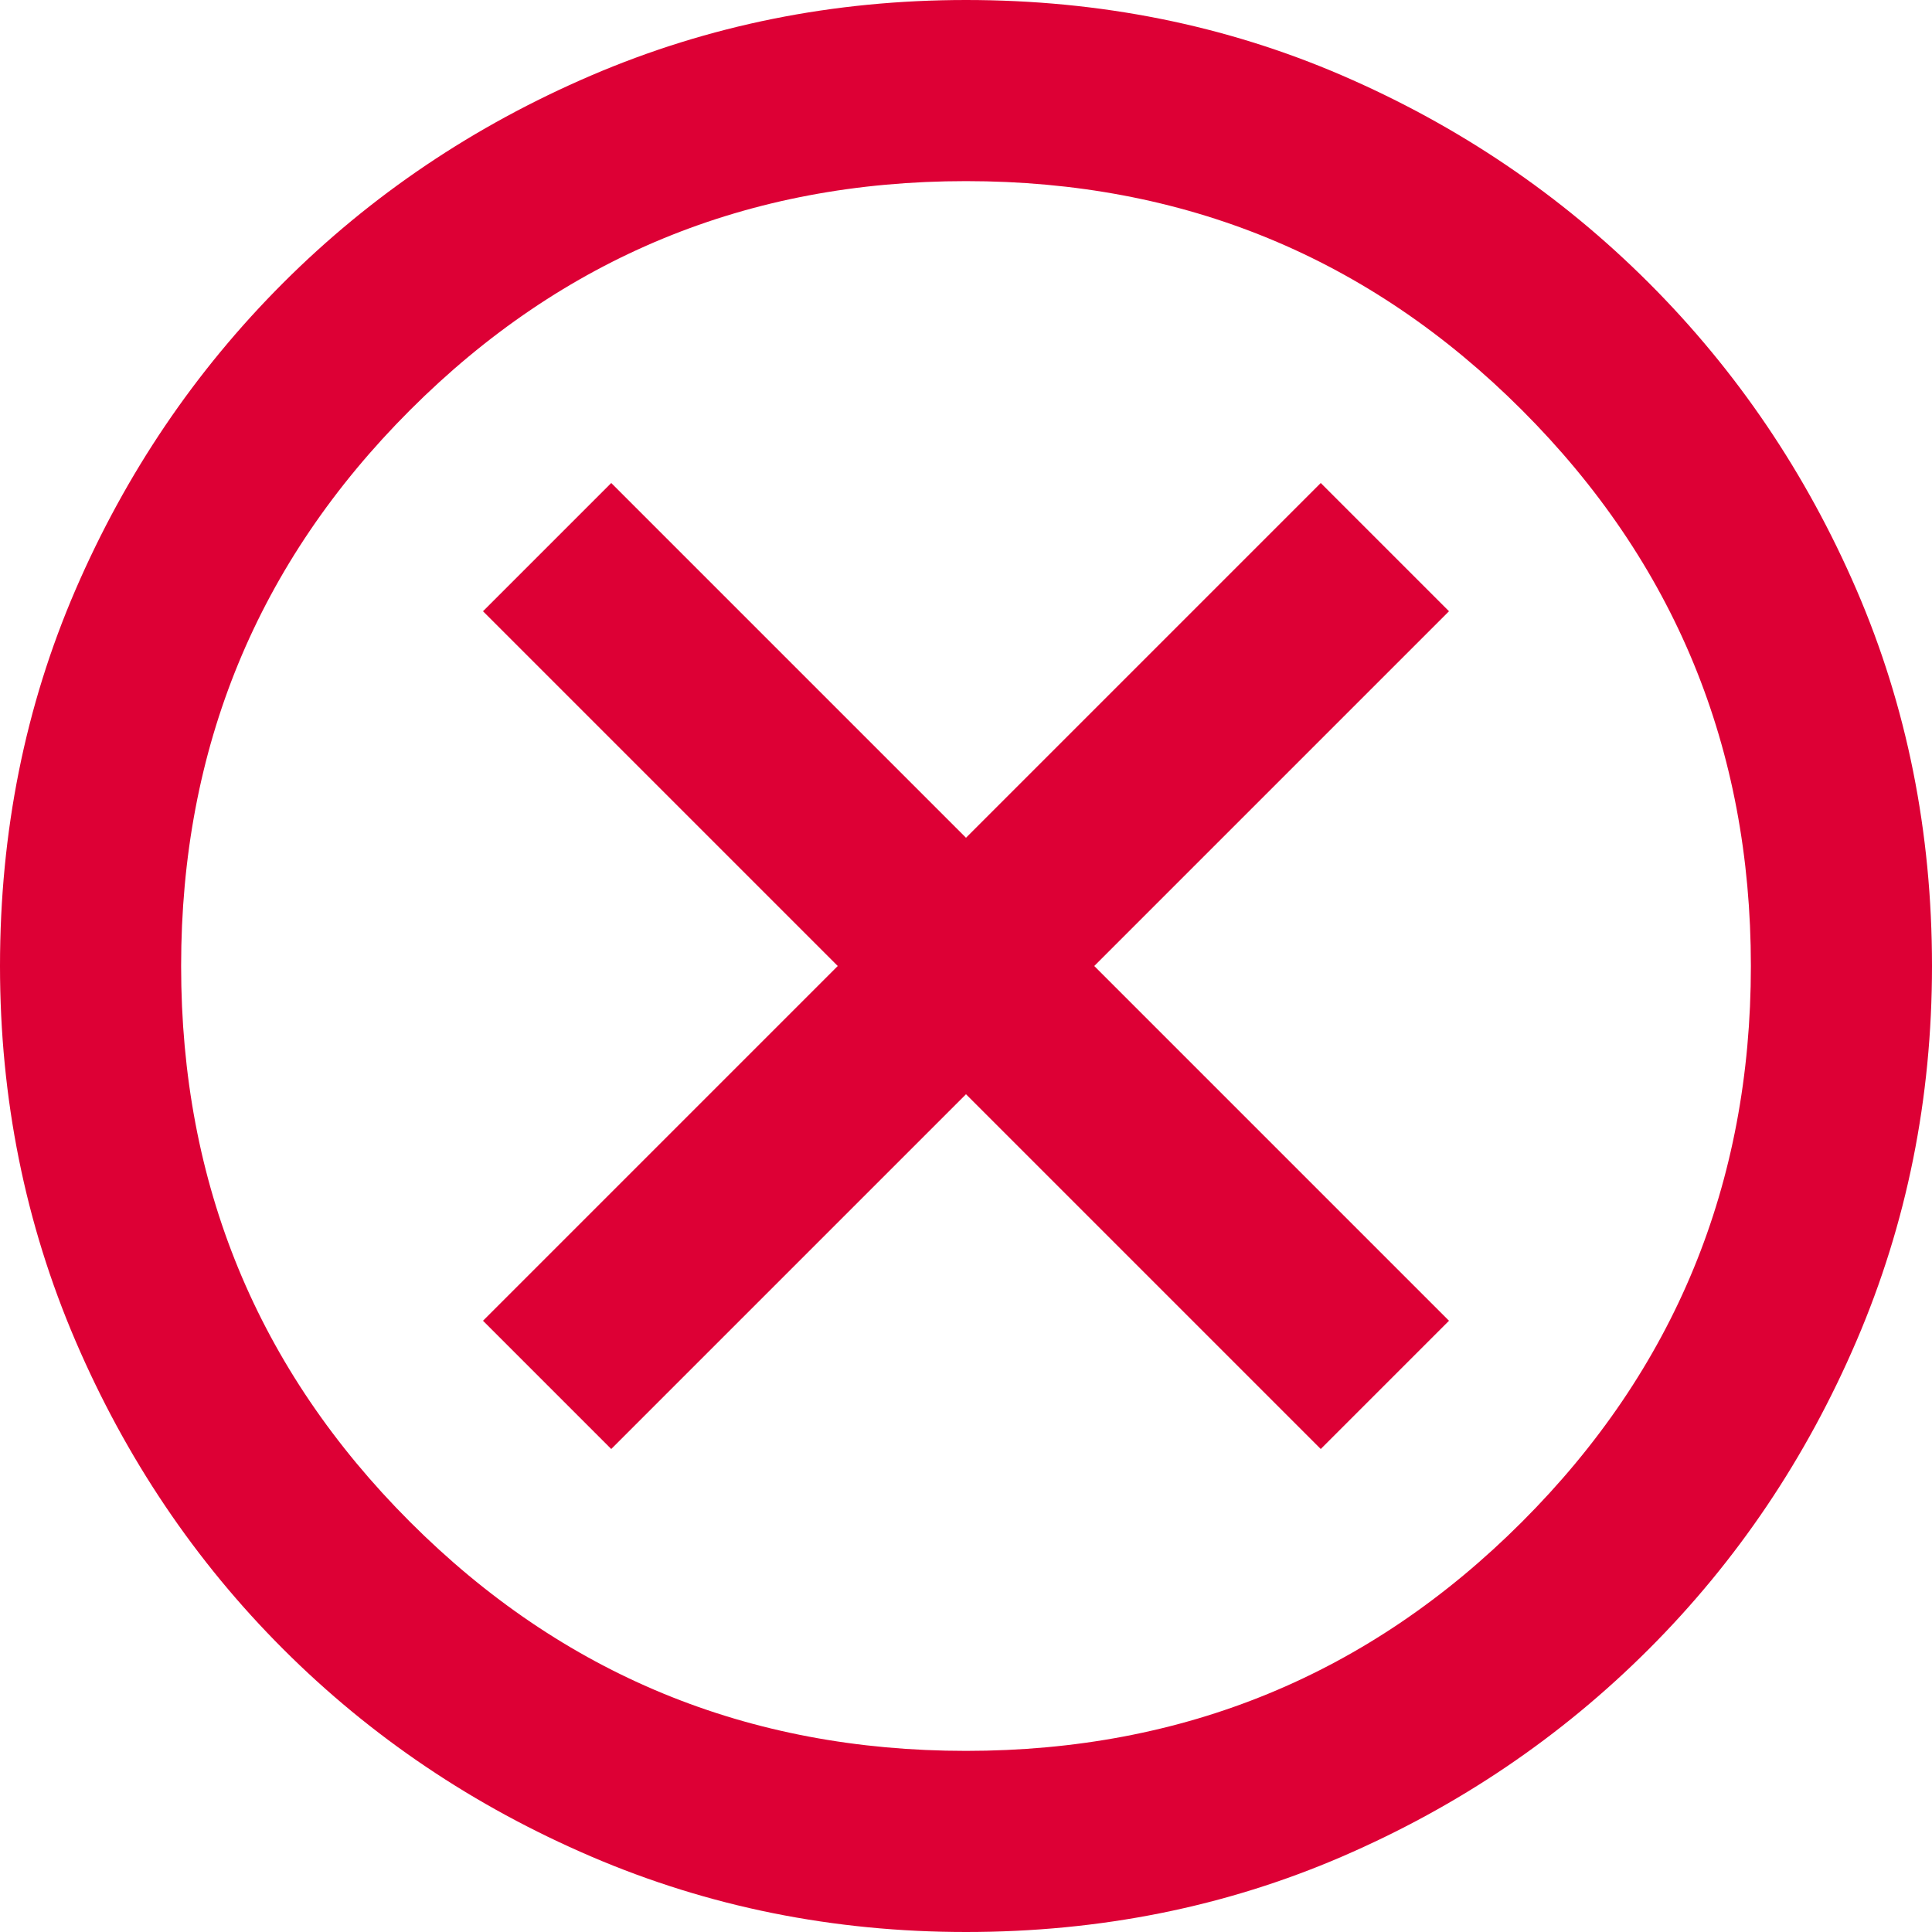
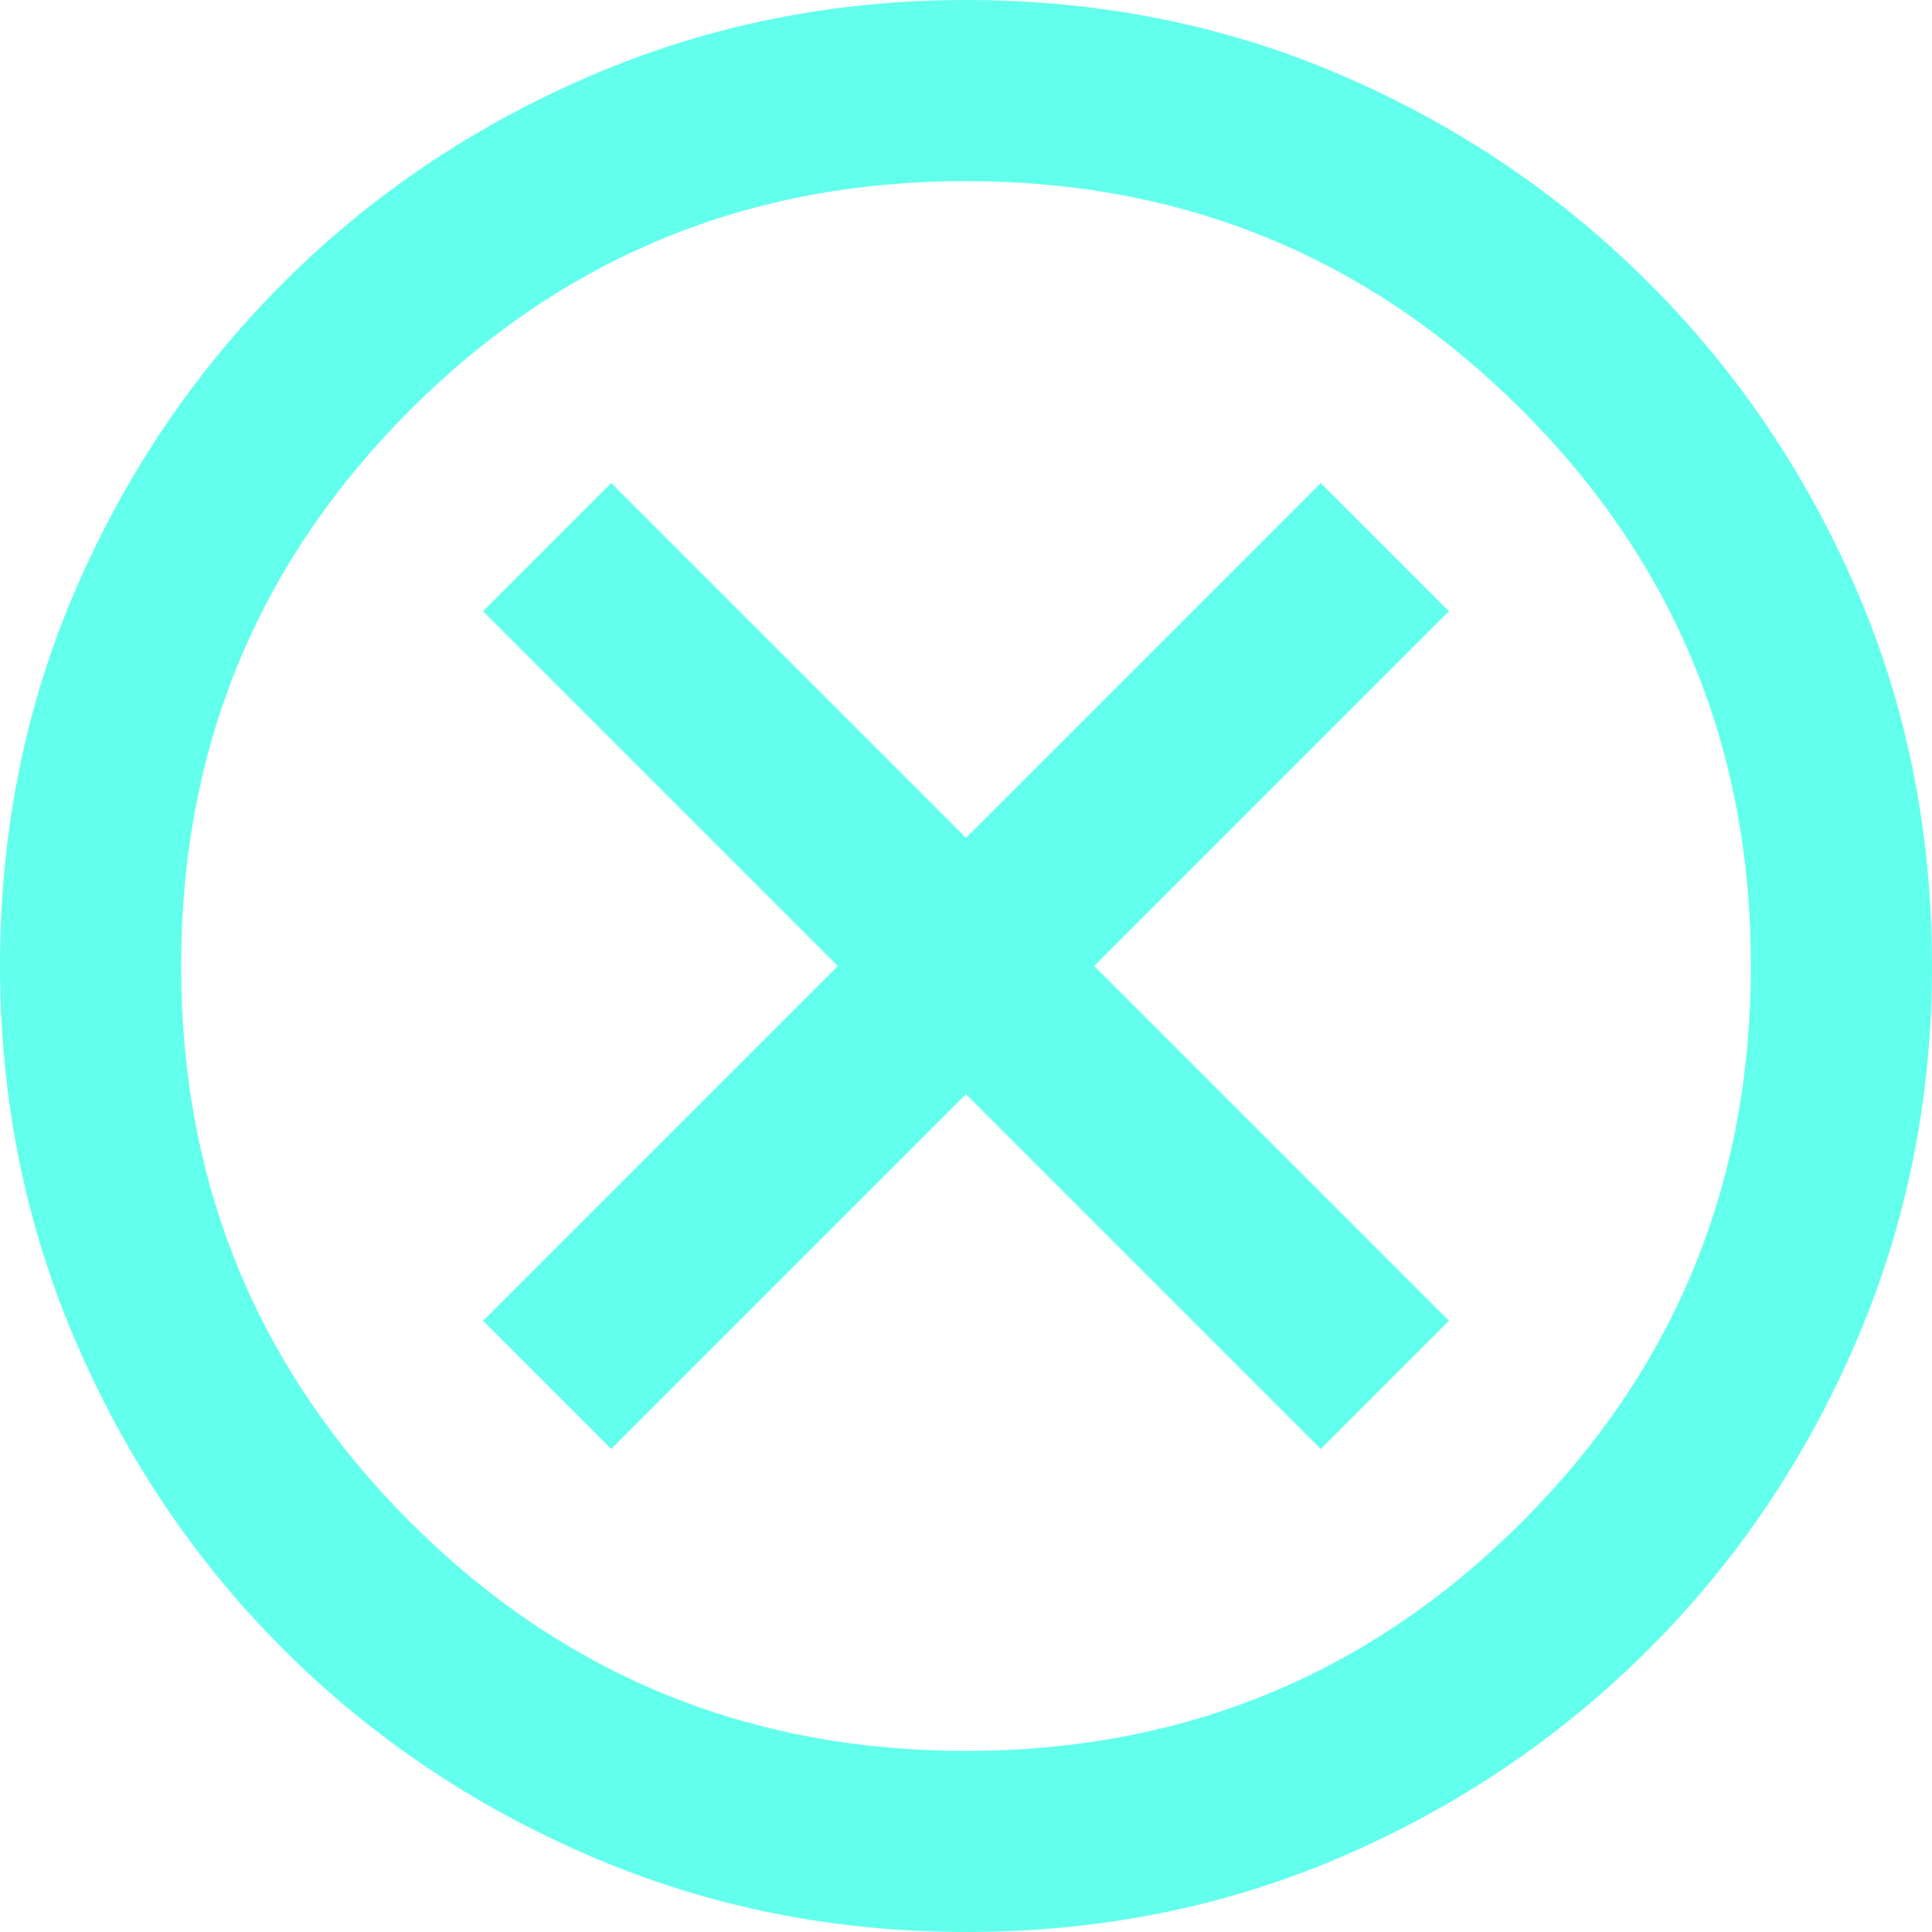
<svg xmlns="http://www.w3.org/2000/svg" width="16" height="16" viewBox="0 0 16 16" fill="none">
-   <path d="M5.062 12L8 9.062L10.938 12L12 10.938L9.062 8L12 5.062L10.938 4L8 6.938L5.062 4L4 5.062L6.938 8L4 10.938L5.062 12ZM8 16C6.903 16 5.868 15.792 4.896 15.375C3.924 14.958 3.073 14.385 2.344 13.656C1.615 12.927 1.042 12.076 0.625 11.104C0.208 10.132 0 9.097 0 8C0 6.889 0.208 5.851 0.625 4.885C1.042 3.92 1.615 3.073 2.344 2.344C3.073 1.615 3.924 1.042 4.896 0.625C5.868 0.208 6.903 0 8 0C9.111 0 10.149 0.208 11.115 0.625C12.08 1.042 12.927 1.615 13.656 2.344C14.385 3.073 14.958 3.92 15.375 4.885C15.792 5.851 16 6.889 16 8C16 9.097 15.792 10.132 15.375 11.104C14.958 12.076 14.385 12.927 13.656 13.656C12.927 14.385 12.08 14.958 11.115 15.375C10.149 15.792 9.111 16 8 16ZM8 14.5C9.806 14.5 11.34 13.868 12.604 12.604C13.868 11.34 14.5 9.806 14.5 8C14.5 6.194 13.868 4.66 12.604 3.396C11.34 2.132 9.806 1.5 8 1.5C6.194 1.5 4.66 2.132 3.396 3.396C2.132 4.66 1.5 6.194 1.5 8C1.5 9.806 2.132 11.34 3.396 12.604C4.66 13.868 6.194 14.5 8 14.5Z" fill="#dd0035" />
+   <path d="M5.062 12L8 9.062L10.938 12L12 10.938L9.062 8L12 5.062L10.938 4L8 6.938L5.062 4L4 5.062L6.938 8L4 10.938L5.062 12ZM8 16C6.903 16 5.868 15.792 4.896 15.375C3.924 14.958 3.073 14.385 2.344 13.656C1.615 12.927 1.042 12.076 0.625 11.104C0.208 10.132 0 9.097 0 8C0 6.889 0.208 5.851 0.625 4.885C1.042 3.92 1.615 3.073 2.344 2.344C3.073 1.615 3.924 1.042 4.896 0.625C5.868 0.208 6.903 0 8 0C9.111 0 10.149 0.208 11.115 0.625C12.08 1.042 12.927 1.615 13.656 2.344C14.385 3.073 14.958 3.92 15.375 4.885C15.792 5.851 16 6.889 16 8C16 9.097 15.792 10.132 15.375 11.104C14.958 12.076 14.385 12.927 13.656 13.656C12.927 14.385 12.08 14.958 11.115 15.375C10.149 15.792 9.111 16 8 16ZM8 14.5C9.806 14.5 11.34 13.868 12.604 12.604C13.868 11.34 14.5 9.806 14.5 8C14.5 6.194 13.868 4.66 12.604 3.396C11.34 2.132 9.806 1.5 8 1.5C6.194 1.5 4.66 2.132 3.396 3.396C2.132 4.66 1.5 6.194 1.5 8C1.5 9.806 2.132 11.34 3.396 12.604C4.66 13.868 6.194 14.5 8 14.5Z" fill="#63ffed" />
</svg>
